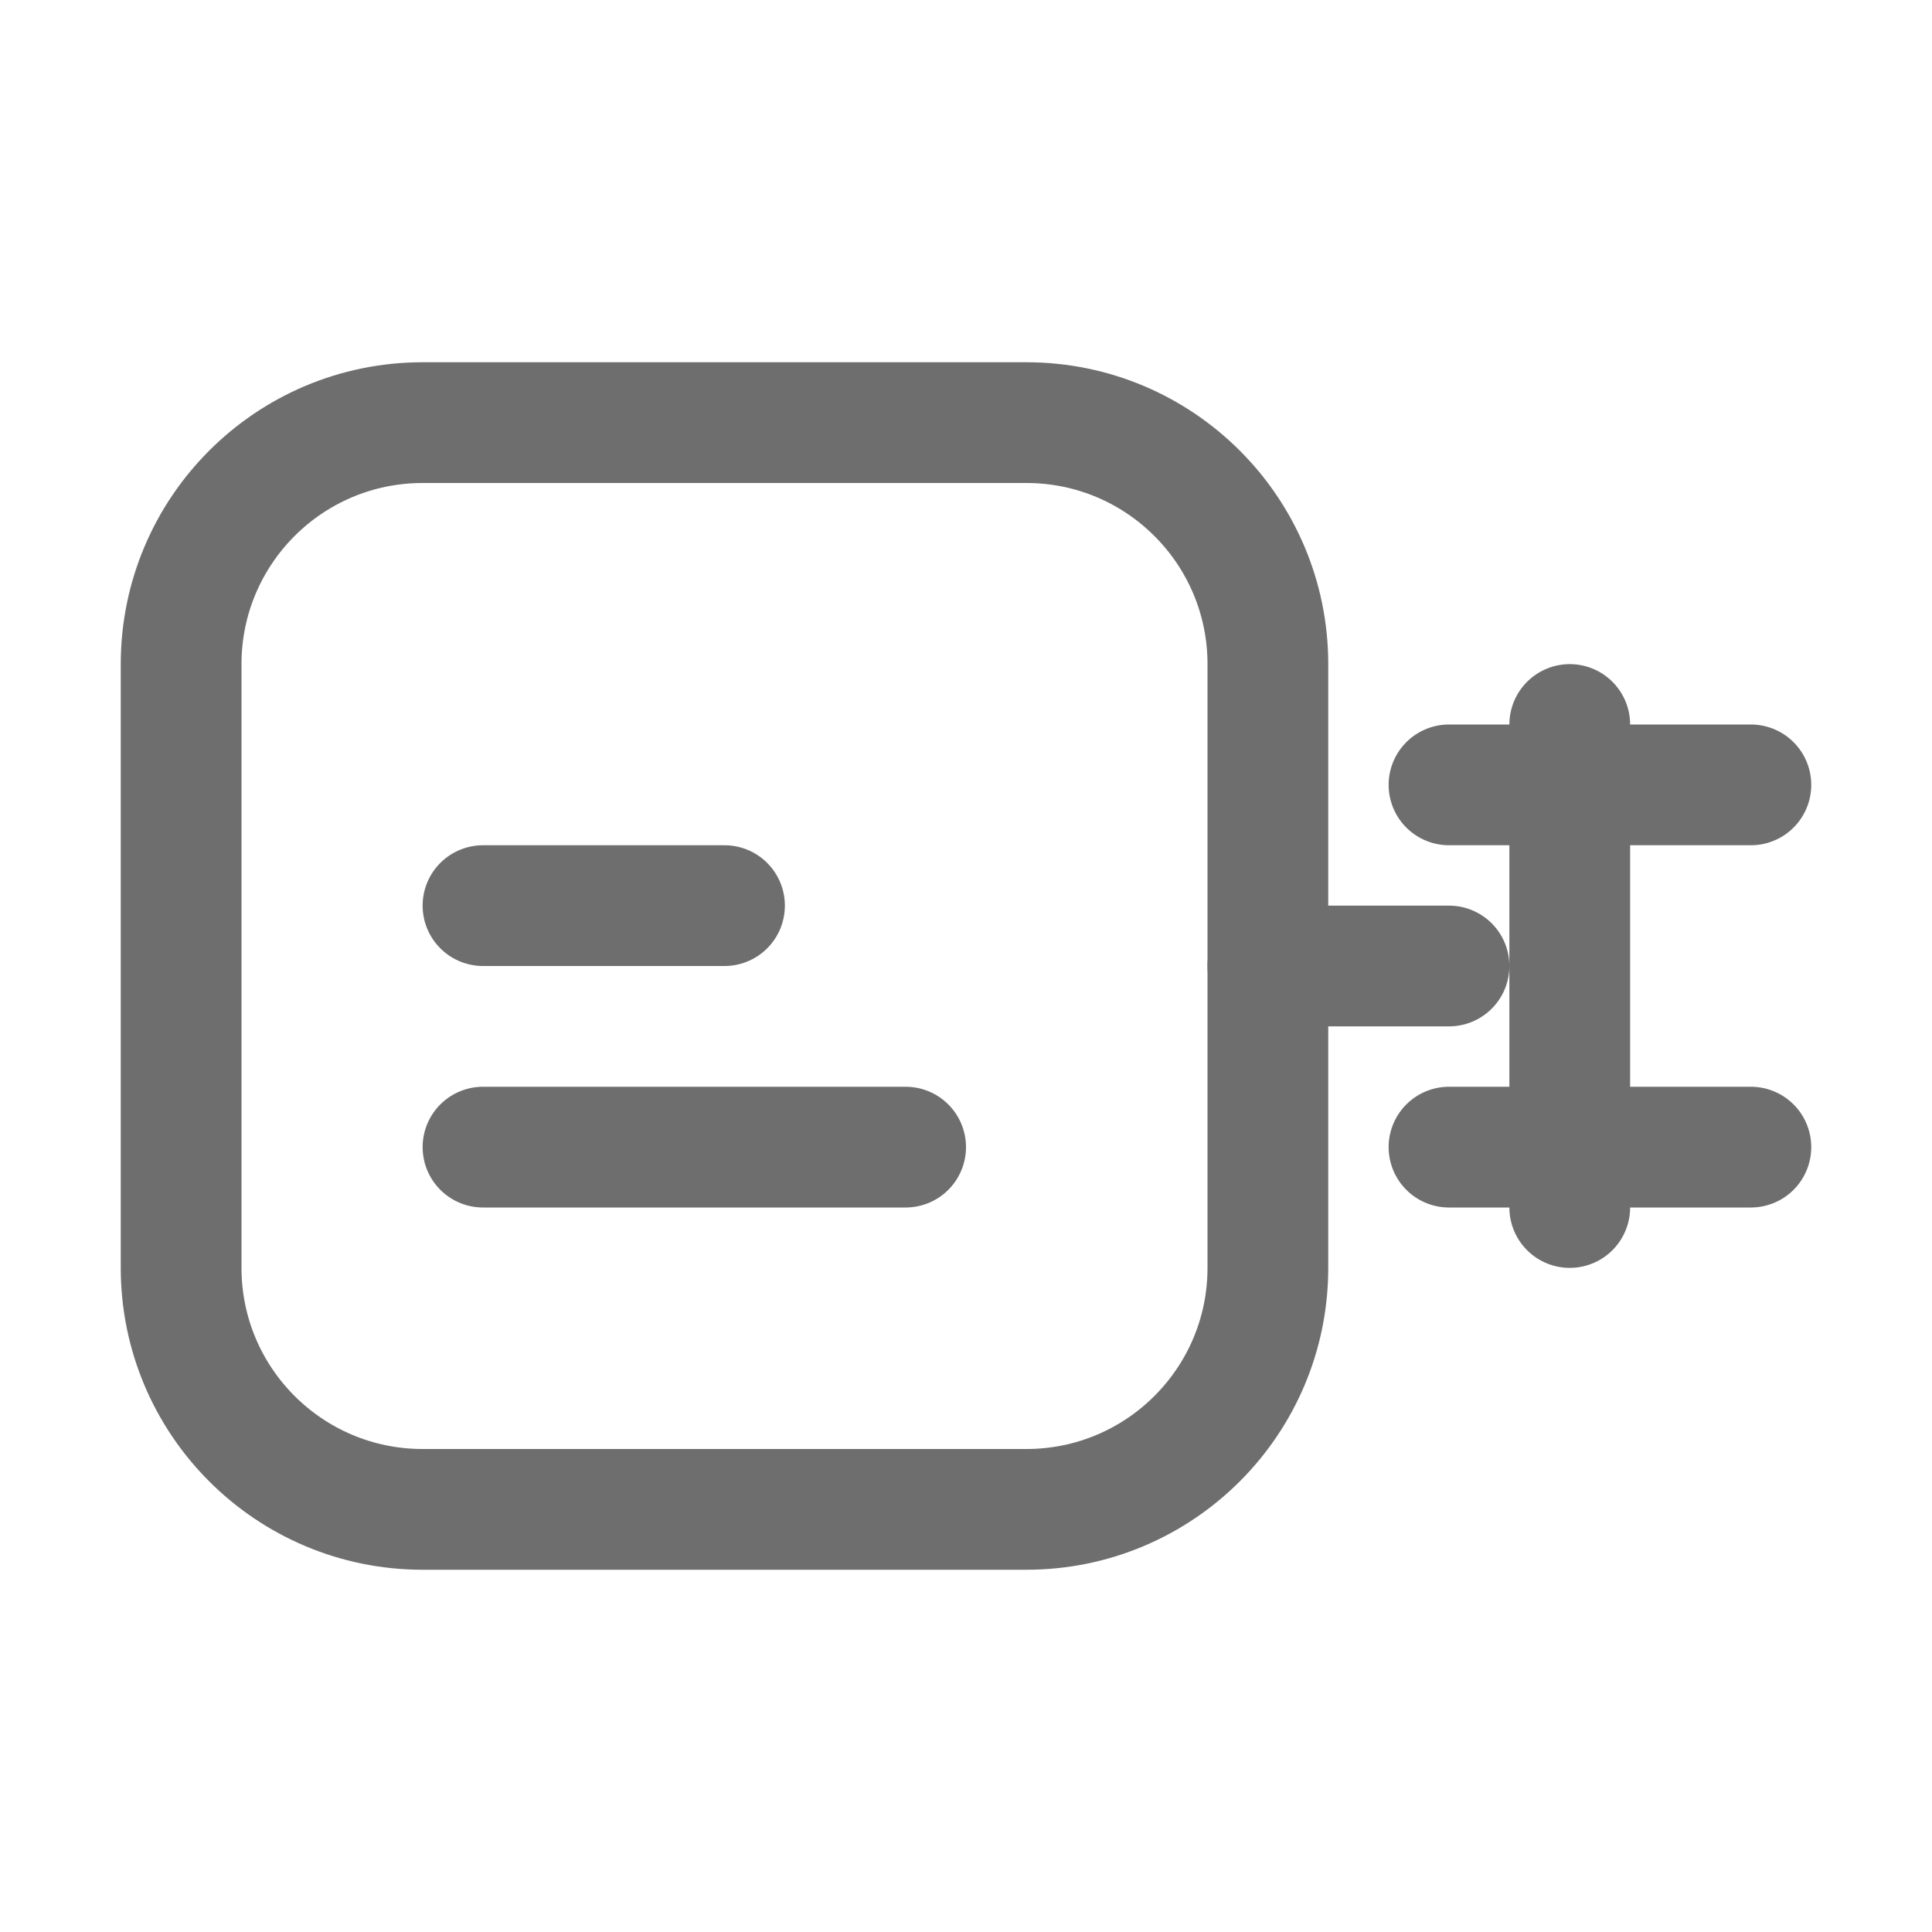
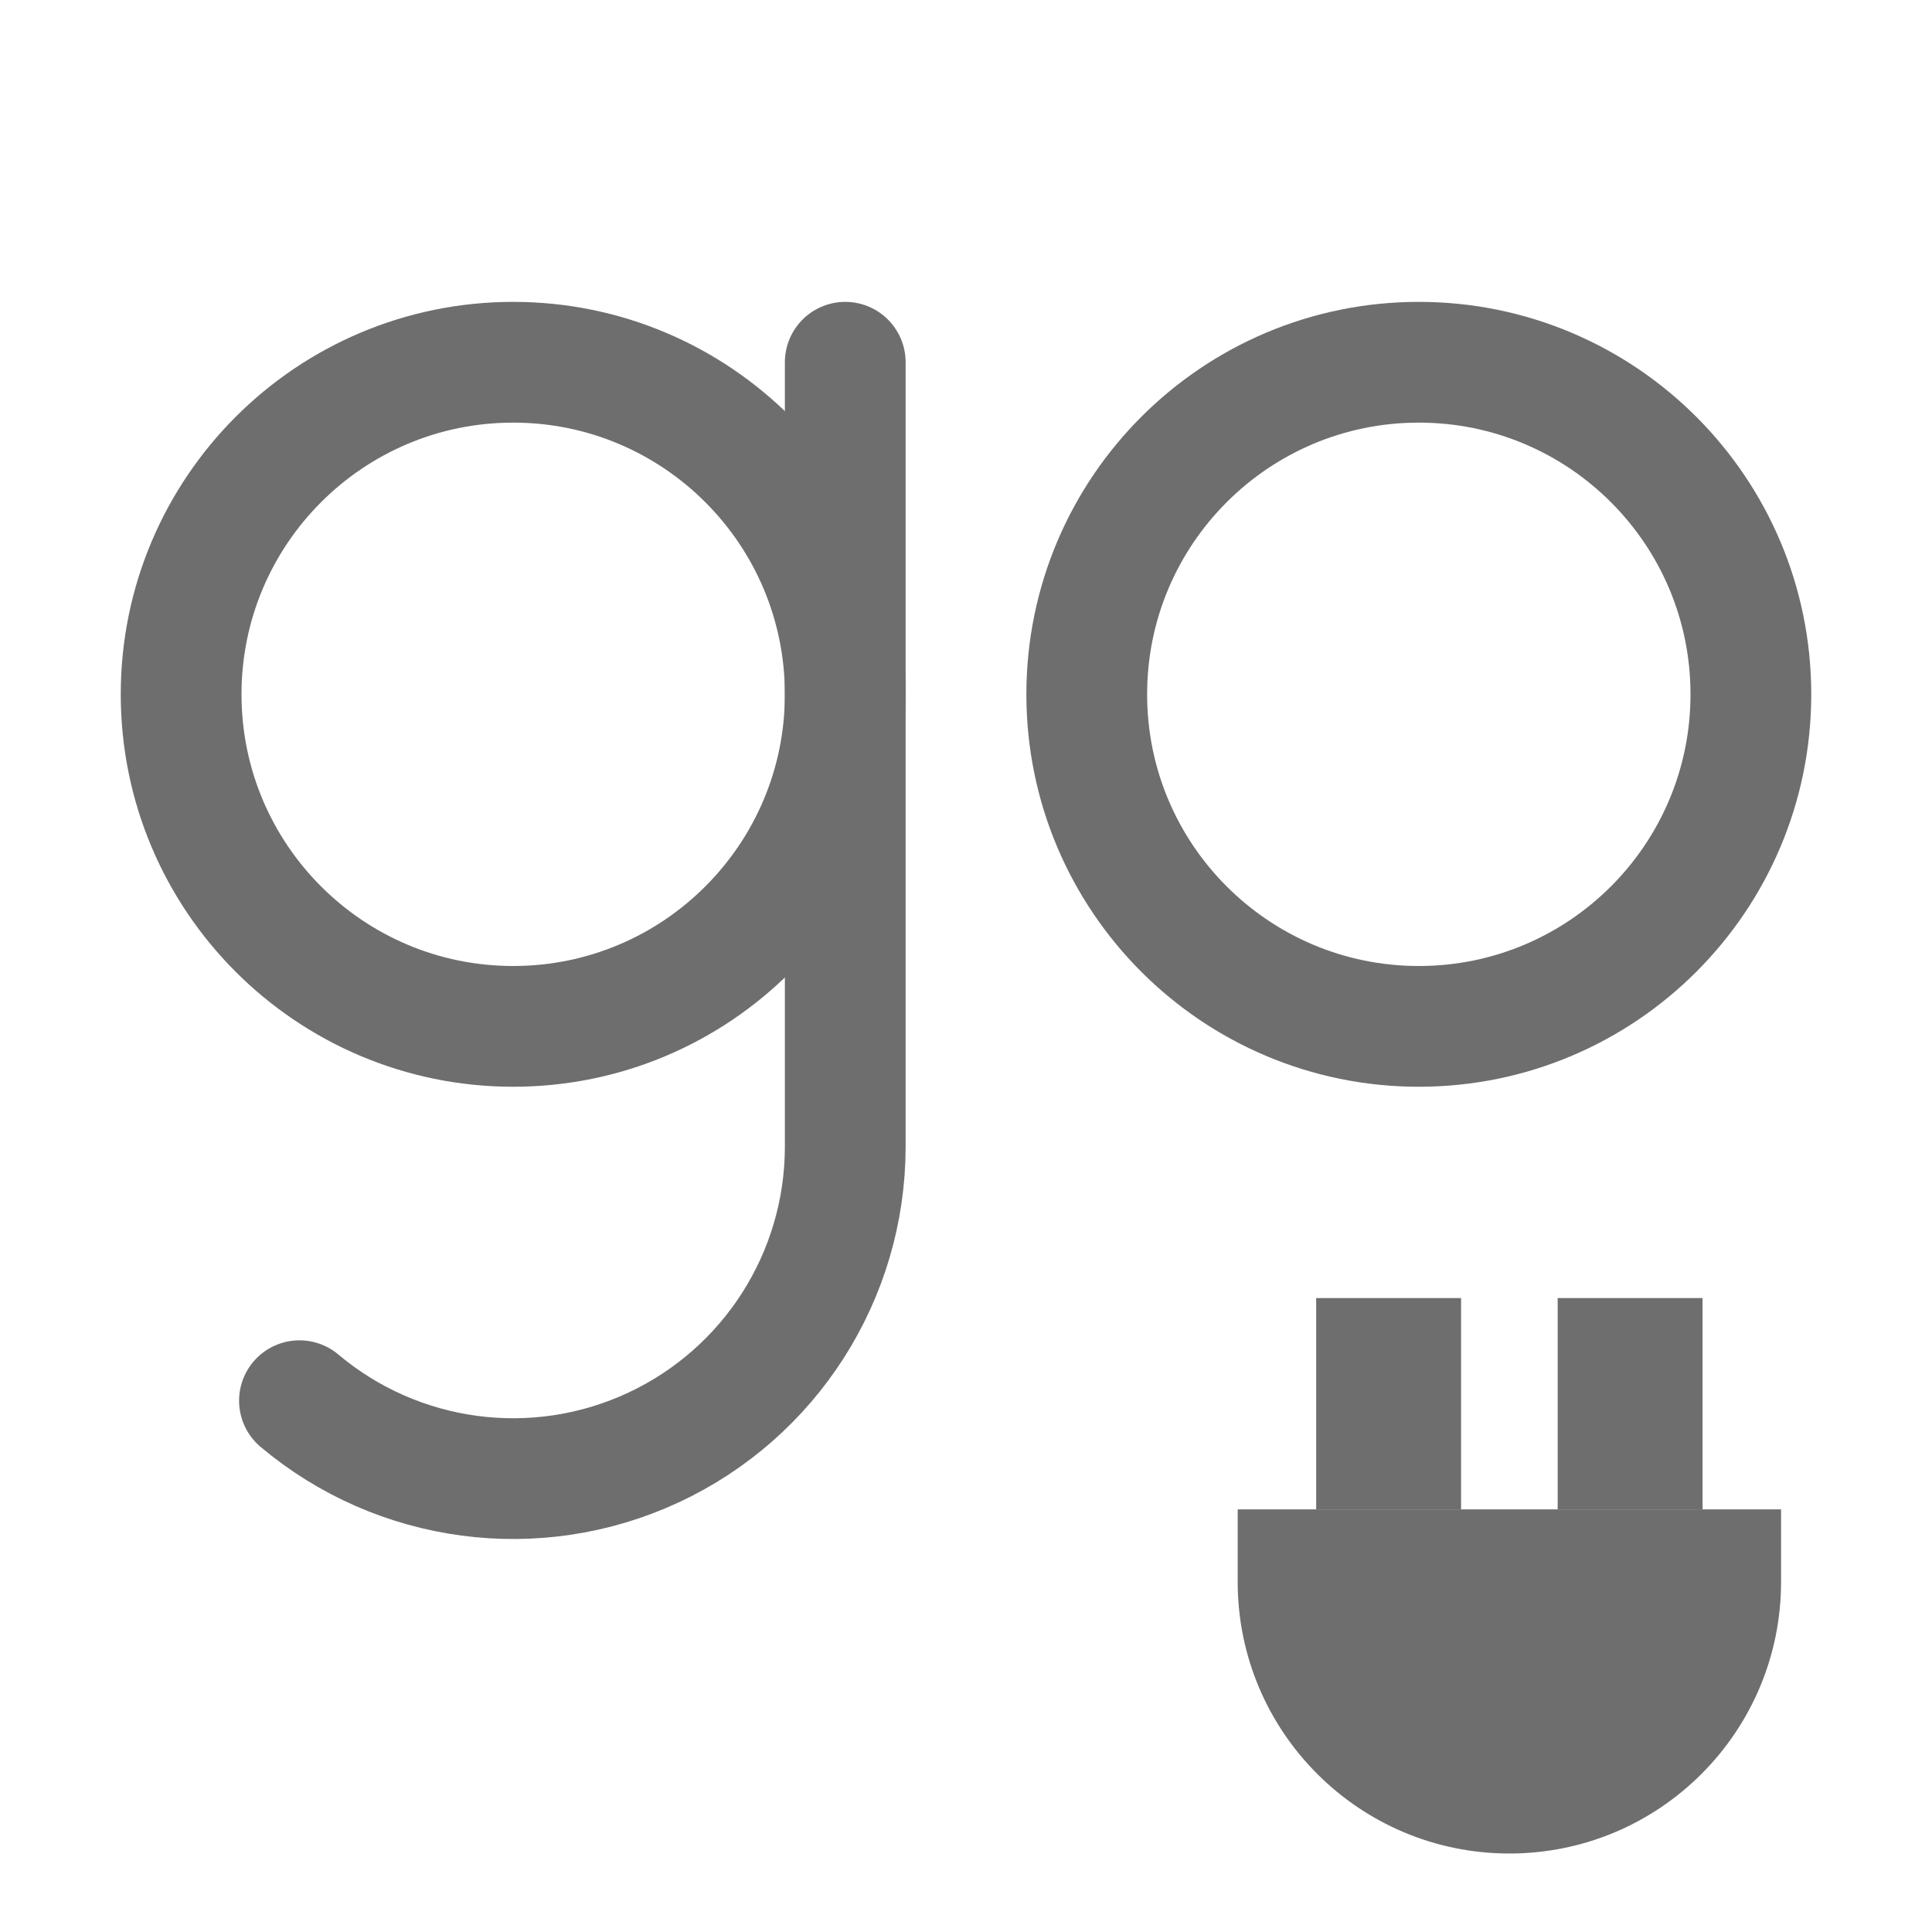
<svg xmlns="http://www.w3.org/2000/svg" width="16" height="16" viewBox="0 0 16 16" fill="none">
-   <rect x="1.5" y="3.5" width="9" height="9" rx="2" stroke="#6E6E6E" />
-   <path d="M4 7.5H6M4 9.5H7.5" stroke="#6E6E6E" stroke-linecap="round" />
-   <path d="M10.5 8H12M13 6V10M12 6.5H14.5M12 9.5H14.5" stroke="#6E6E6E" stroke-linecap="round" />
+   <circle cx="4.25" cy="5.75" r="2.75" fill="none" stroke="#6E6E6E" stroke-width="1" />
+   <path d="M7 3v6.5a2.75 2.75 0 0 1-4.52 2.1" fill="none" stroke="#6E6E6E" stroke-width="1" stroke-linecap="round" />
+   <circle cx="11.75" cy="5.75" r="2.75" fill="none" stroke="#6E6E6E" stroke-width="1" />
+   <path d="M11.5 10.75v1.75M13.5 10.75v1.75" fill="none" stroke="#6E6E6E" stroke-width="1.2" />
+   <path d="M10.25 12.5h4.5v.6a2.25 2.25 0 0 1-4.5 0z" fill="#6E6E6E" />
</svg>
